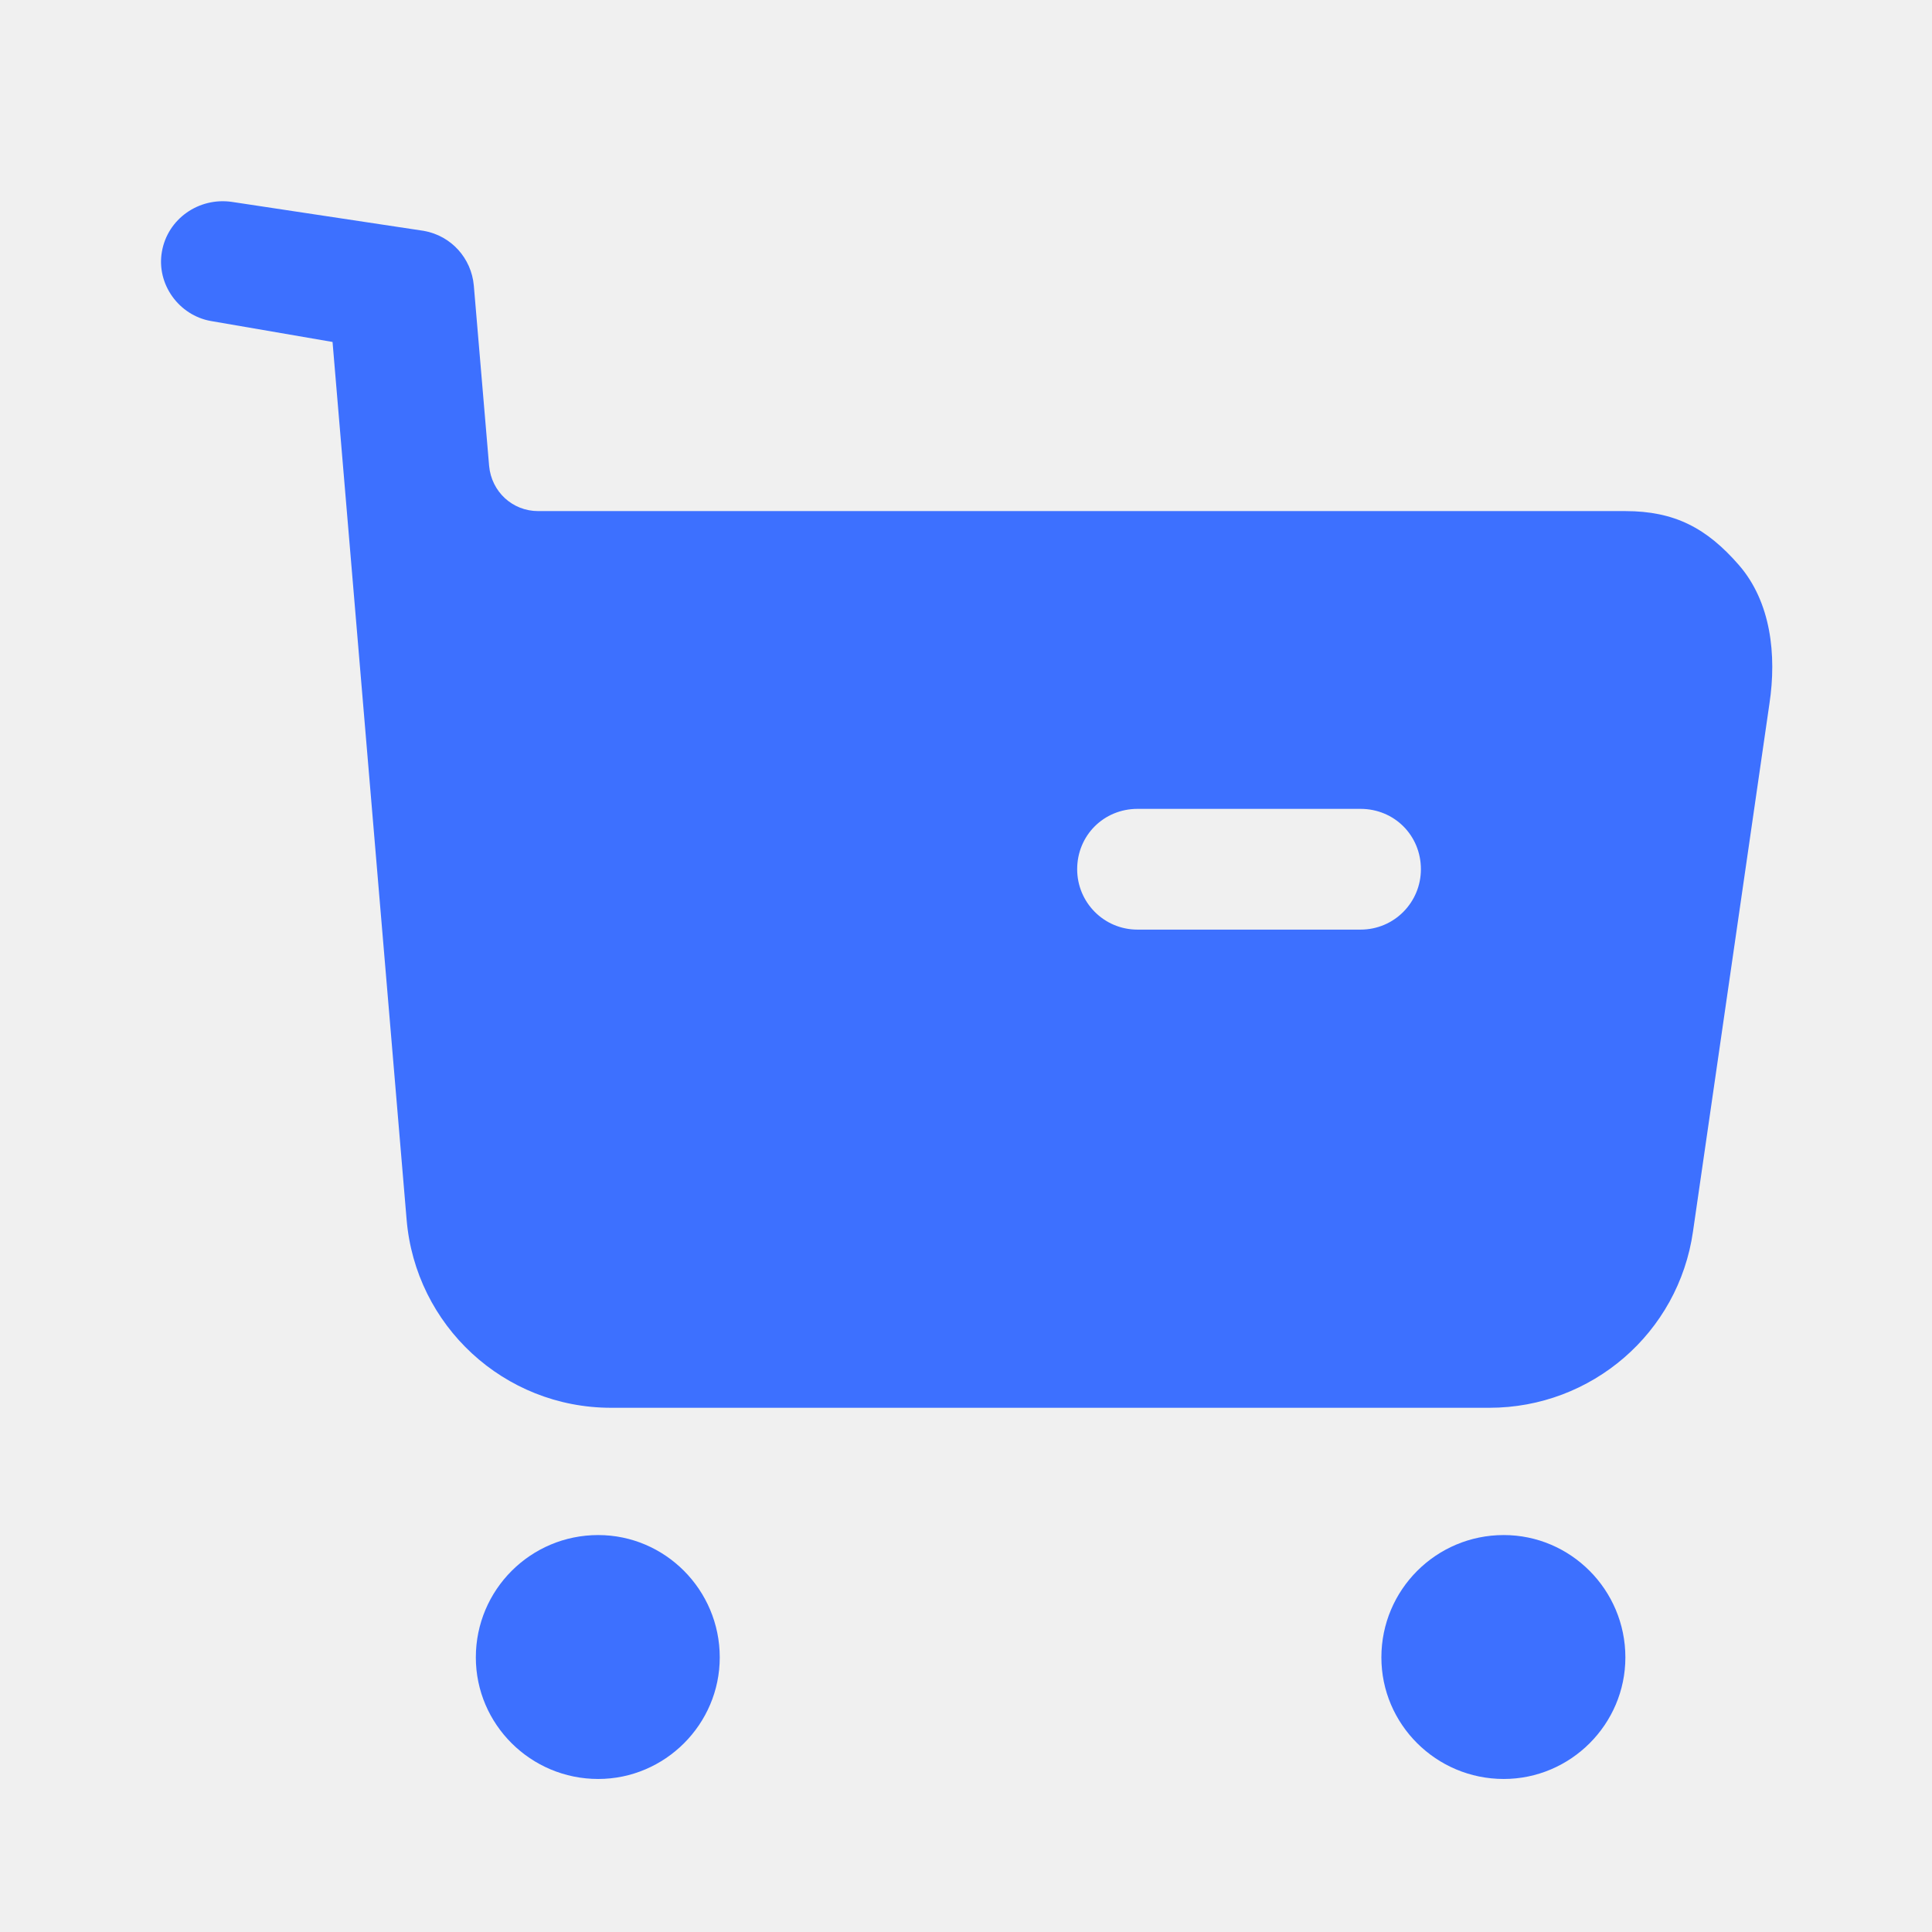
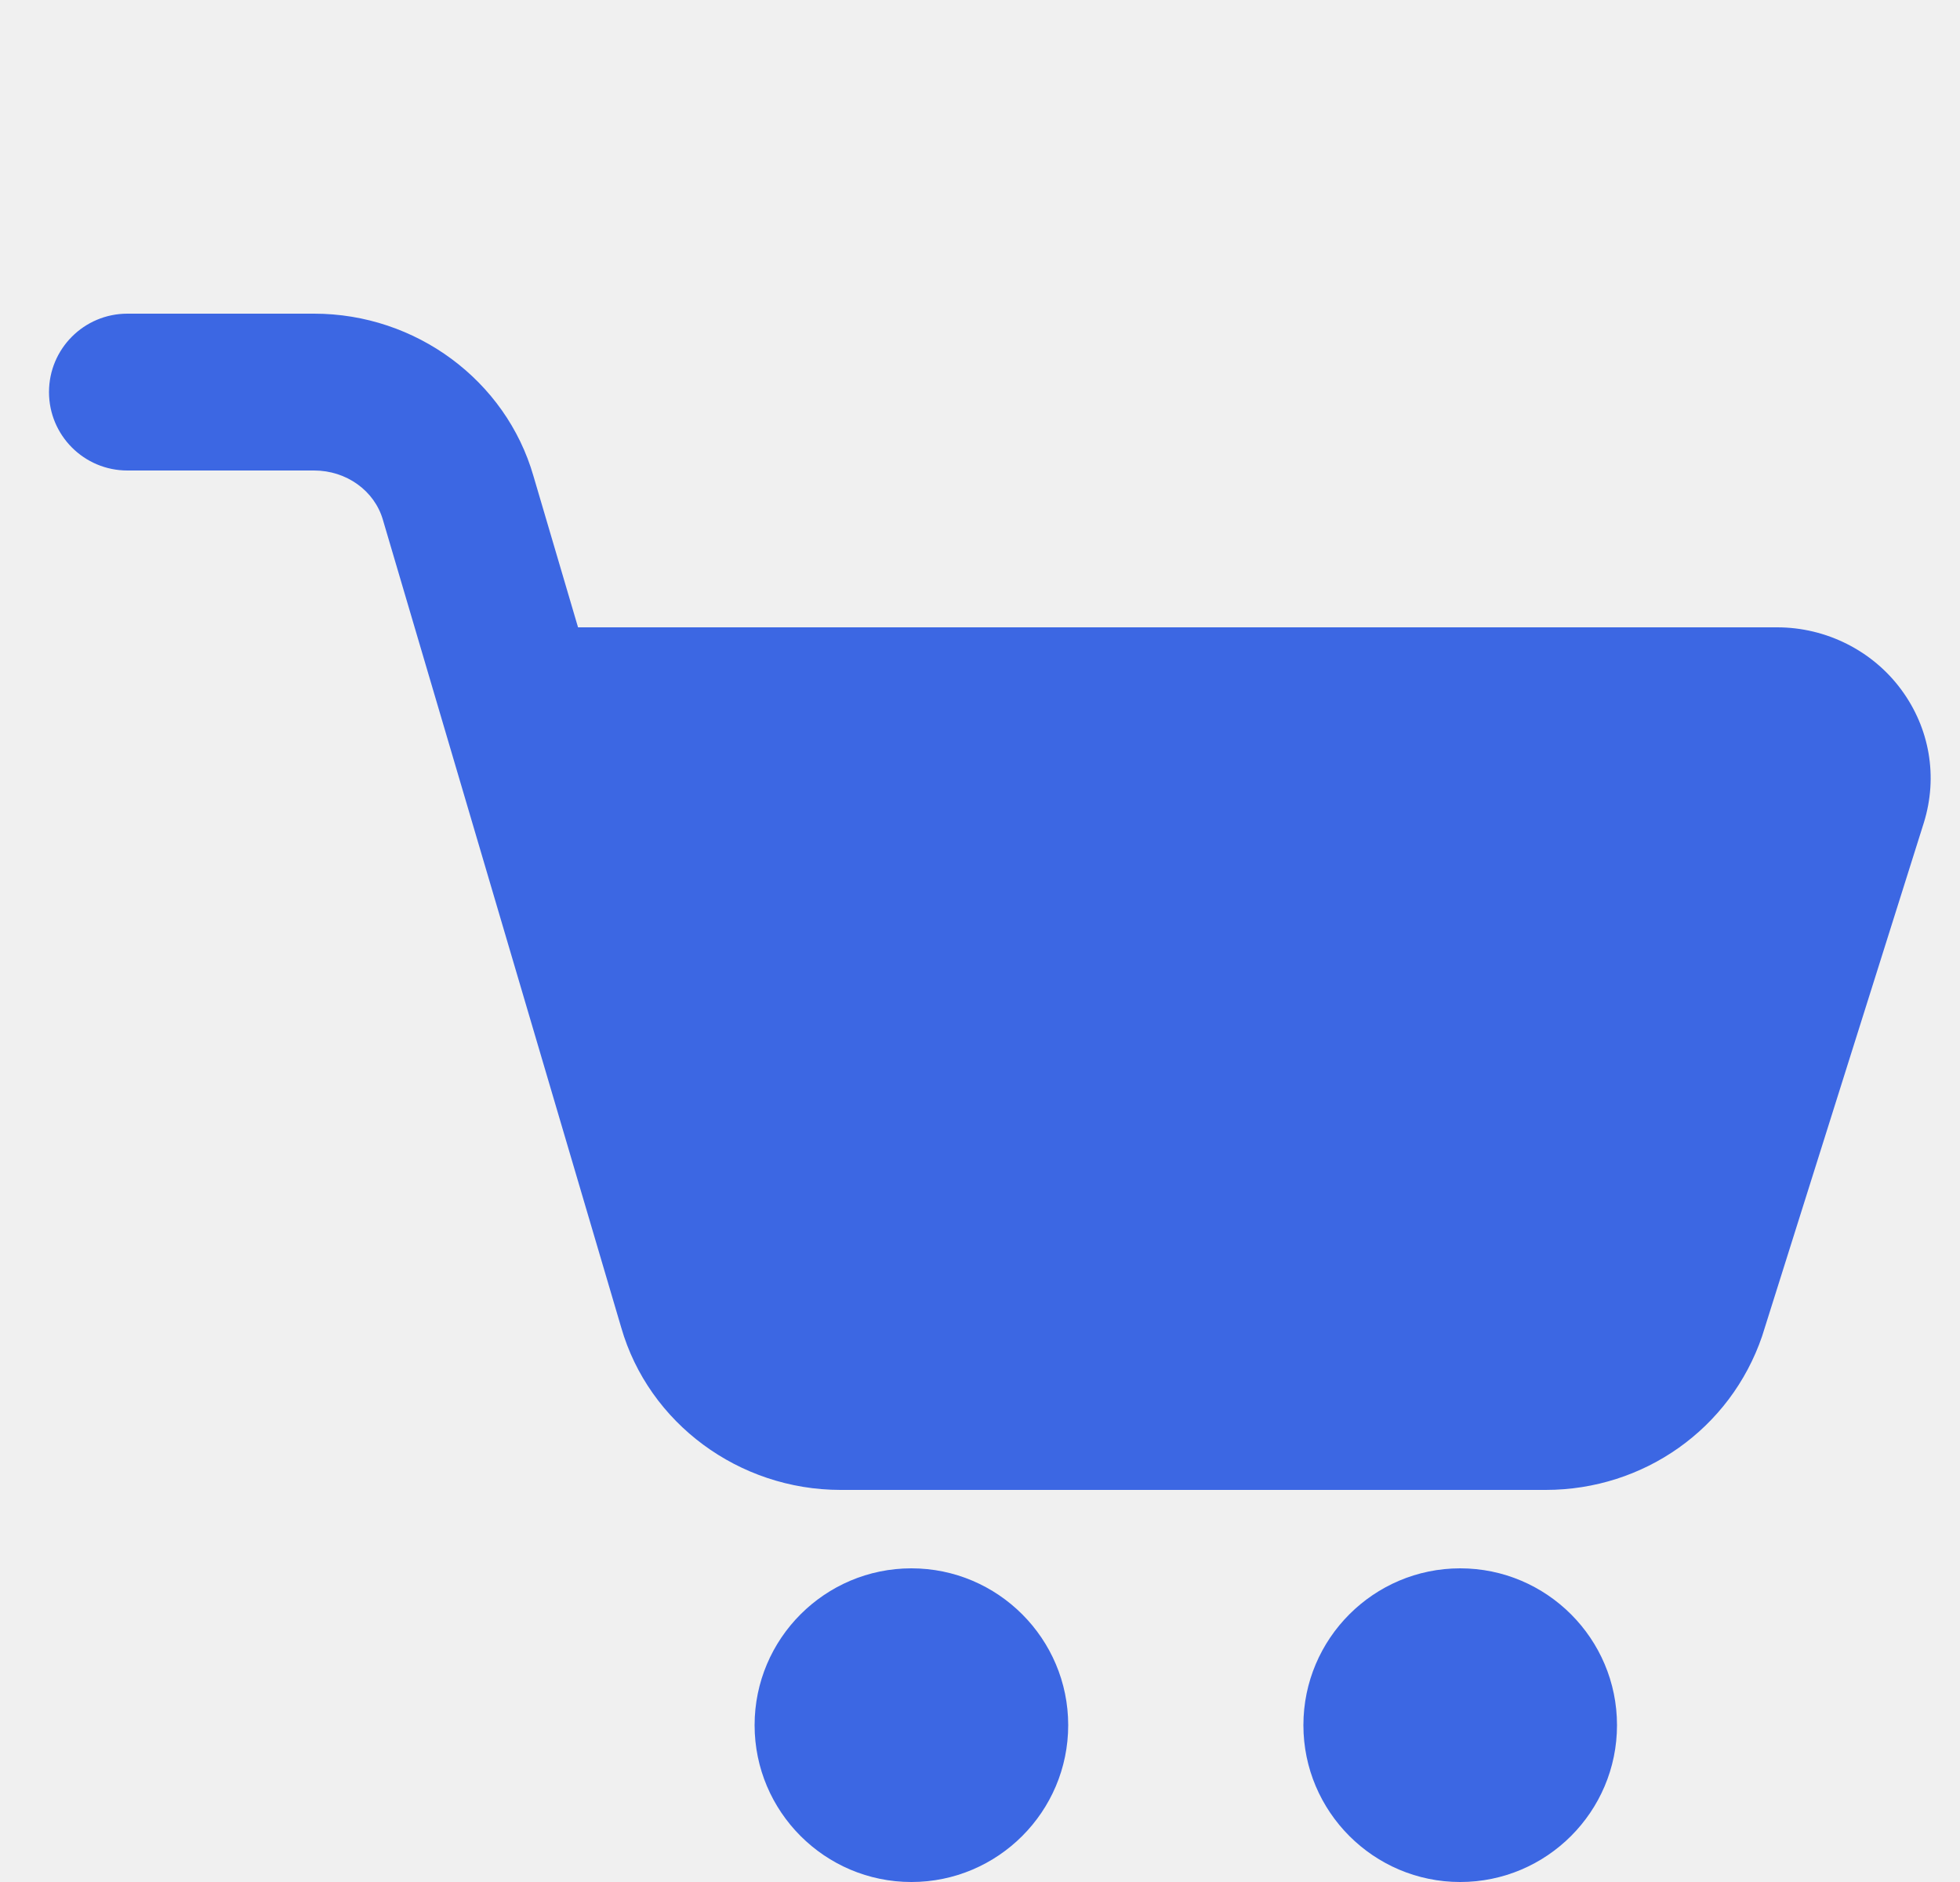
- <svg xmlns="http://www.w3.org/2000/svg" width="24" height="24" viewBox="0 0 24 24" fill="none">
-   <path fill-rule="evenodd" clip-rule="evenodd" d="M5.911 20.589C5.911 19.749 6.591 19.069 7.431 19.069C8.261 19.069 8.941 19.749 8.941 20.589C8.941 21.419 8.261 22.099 7.431 22.099C6.591 22.099 5.911 21.419 5.911 20.589ZM17.16 20.589C17.16 19.749 17.84 19.069 18.68 19.069C19.511 19.069 20.191 19.749 20.191 20.589C20.191 21.419 19.511 22.099 18.68 22.099C17.84 22.099 17.16 21.419 17.16 20.589Z" fill="url(#paint0_linear_192_2562)" />
-   <path fill-rule="evenodd" clip-rule="evenodd" d="M20.191 6.349C20.801 6.349 21.201 6.559 21.601 7.019C22.001 7.479 22.071 8.139 21.981 8.738L21.031 15.298C20.851 16.559 19.771 17.488 18.501 17.488H7.591C6.261 17.488 5.161 16.468 5.051 15.149L4.131 4.248L2.621 3.988C2.221 3.918 1.941 3.528 2.011 3.128C2.081 2.718 2.471 2.448 2.881 2.508L5.266 2.868C5.606 2.929 5.856 3.208 5.886 3.548L6.076 5.788C6.106 6.109 6.366 6.349 6.686 6.349H20.191ZM14.131 11.548H16.901C17.321 11.548 17.651 11.208 17.651 10.798C17.651 10.378 17.321 10.048 16.901 10.048H14.131C13.711 10.048 13.381 10.378 13.381 10.798C13.381 11.208 13.711 11.548 14.131 11.548Z" fill="url(#paint1_linear_192_2562)" />
+ <svg xmlns="http://www.w3.org/2000/svg" width="25" height="24" viewBox="0 0 25 24" fill="none">
+   <g clip-path="url(#clip0_101_2676)">
+     <path d="M19.716 19H10.722C9.425 19 8.275 18.149 7.924 16.93L4.884 6.629C4.776 6.256 4.417 6 4.007 6H1.625C1.072 6 0.625 5.552 0.625 5C0.625 4.448 1.072 4 1.625 4H4.007C5.304 4 6.453 4.851 6.804 6.07L7.373 8H22.668C23.292 8 23.884 8.297 24.251 8.795C24.615 9.289 24.72 9.907 24.539 10.491L22.476 17.039C22.072 18.221 20.965 19 19.716 19Z" fill="#3C67E3" />
+     <path d="M11.625 24C10.522 24 9.625 23.103 9.625 22C9.625 20.897 10.522 20 11.625 20C12.728 20 13.625 20.897 13.625 22C13.625 23.103 12.728 24 11.625 24Z" fill="#3C67E3" />
+     <path d="M18.625 24C17.522 24 16.625 23.103 16.625 22C16.625 20.897 17.522 20 18.625 20C19.728 20 20.625 20.897 20.625 22C20.625 23.103 19.728 24 18.625 24Z" fill="#3C67E3" />
+   </g>
  <defs>
-     <linearGradient id="paint0_linear_192_2562" x1="5.911" y1="18.883" x2="16.921" y2="26.922" gradientUnits="userSpaceOnUse">
-       <stop stop-color="#3D70FF" />
-       <stop offset="1" stop-color="#3D70FF" />
-     </linearGradient>
-     <linearGradient id="paint1_linear_192_2562" x1="2" y1="1.579" x2="24.689" y2="6.274" gradientUnits="userSpaceOnUse">
-       <stop stop-color="#3D70FF" />
-       <stop offset="1" stop-color="#3D70FF" />
-     </linearGradient>
+     <clipPath id="clip0_101_2676">
+       <rect width="24" height="24" fill="white" transform="translate(0.625)" />
+     </clipPath>
  </defs>
</svg>
